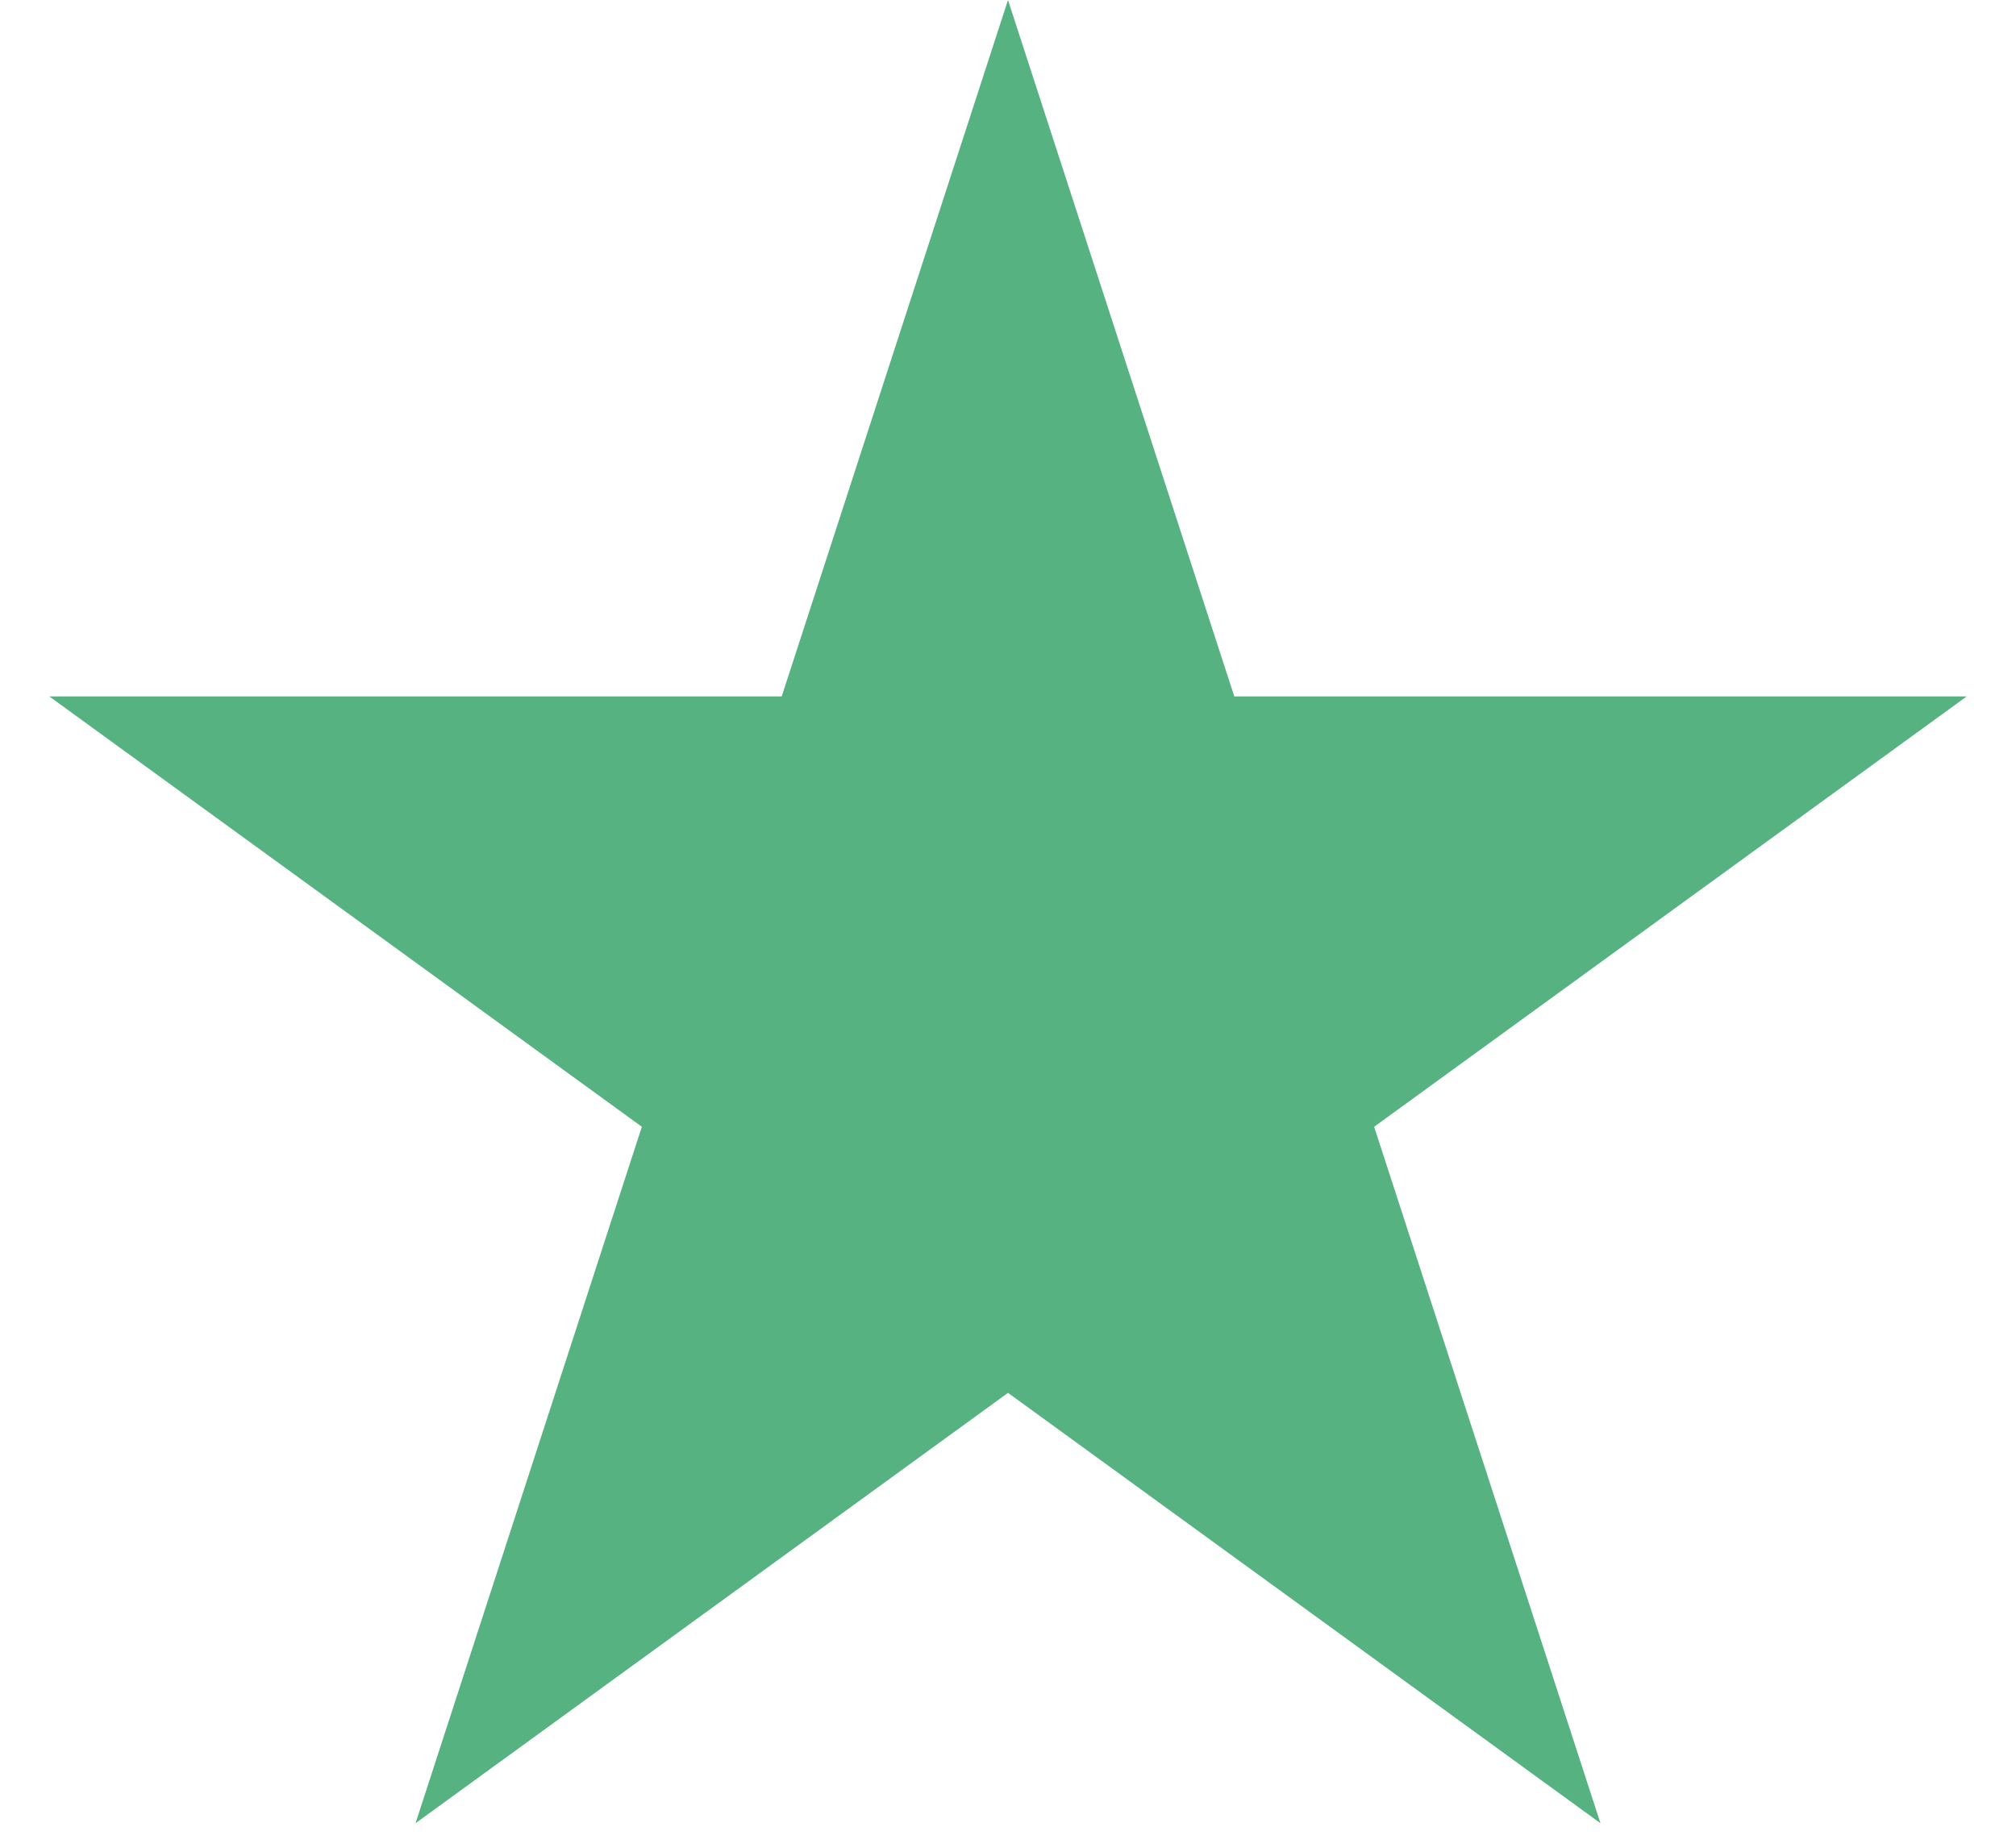
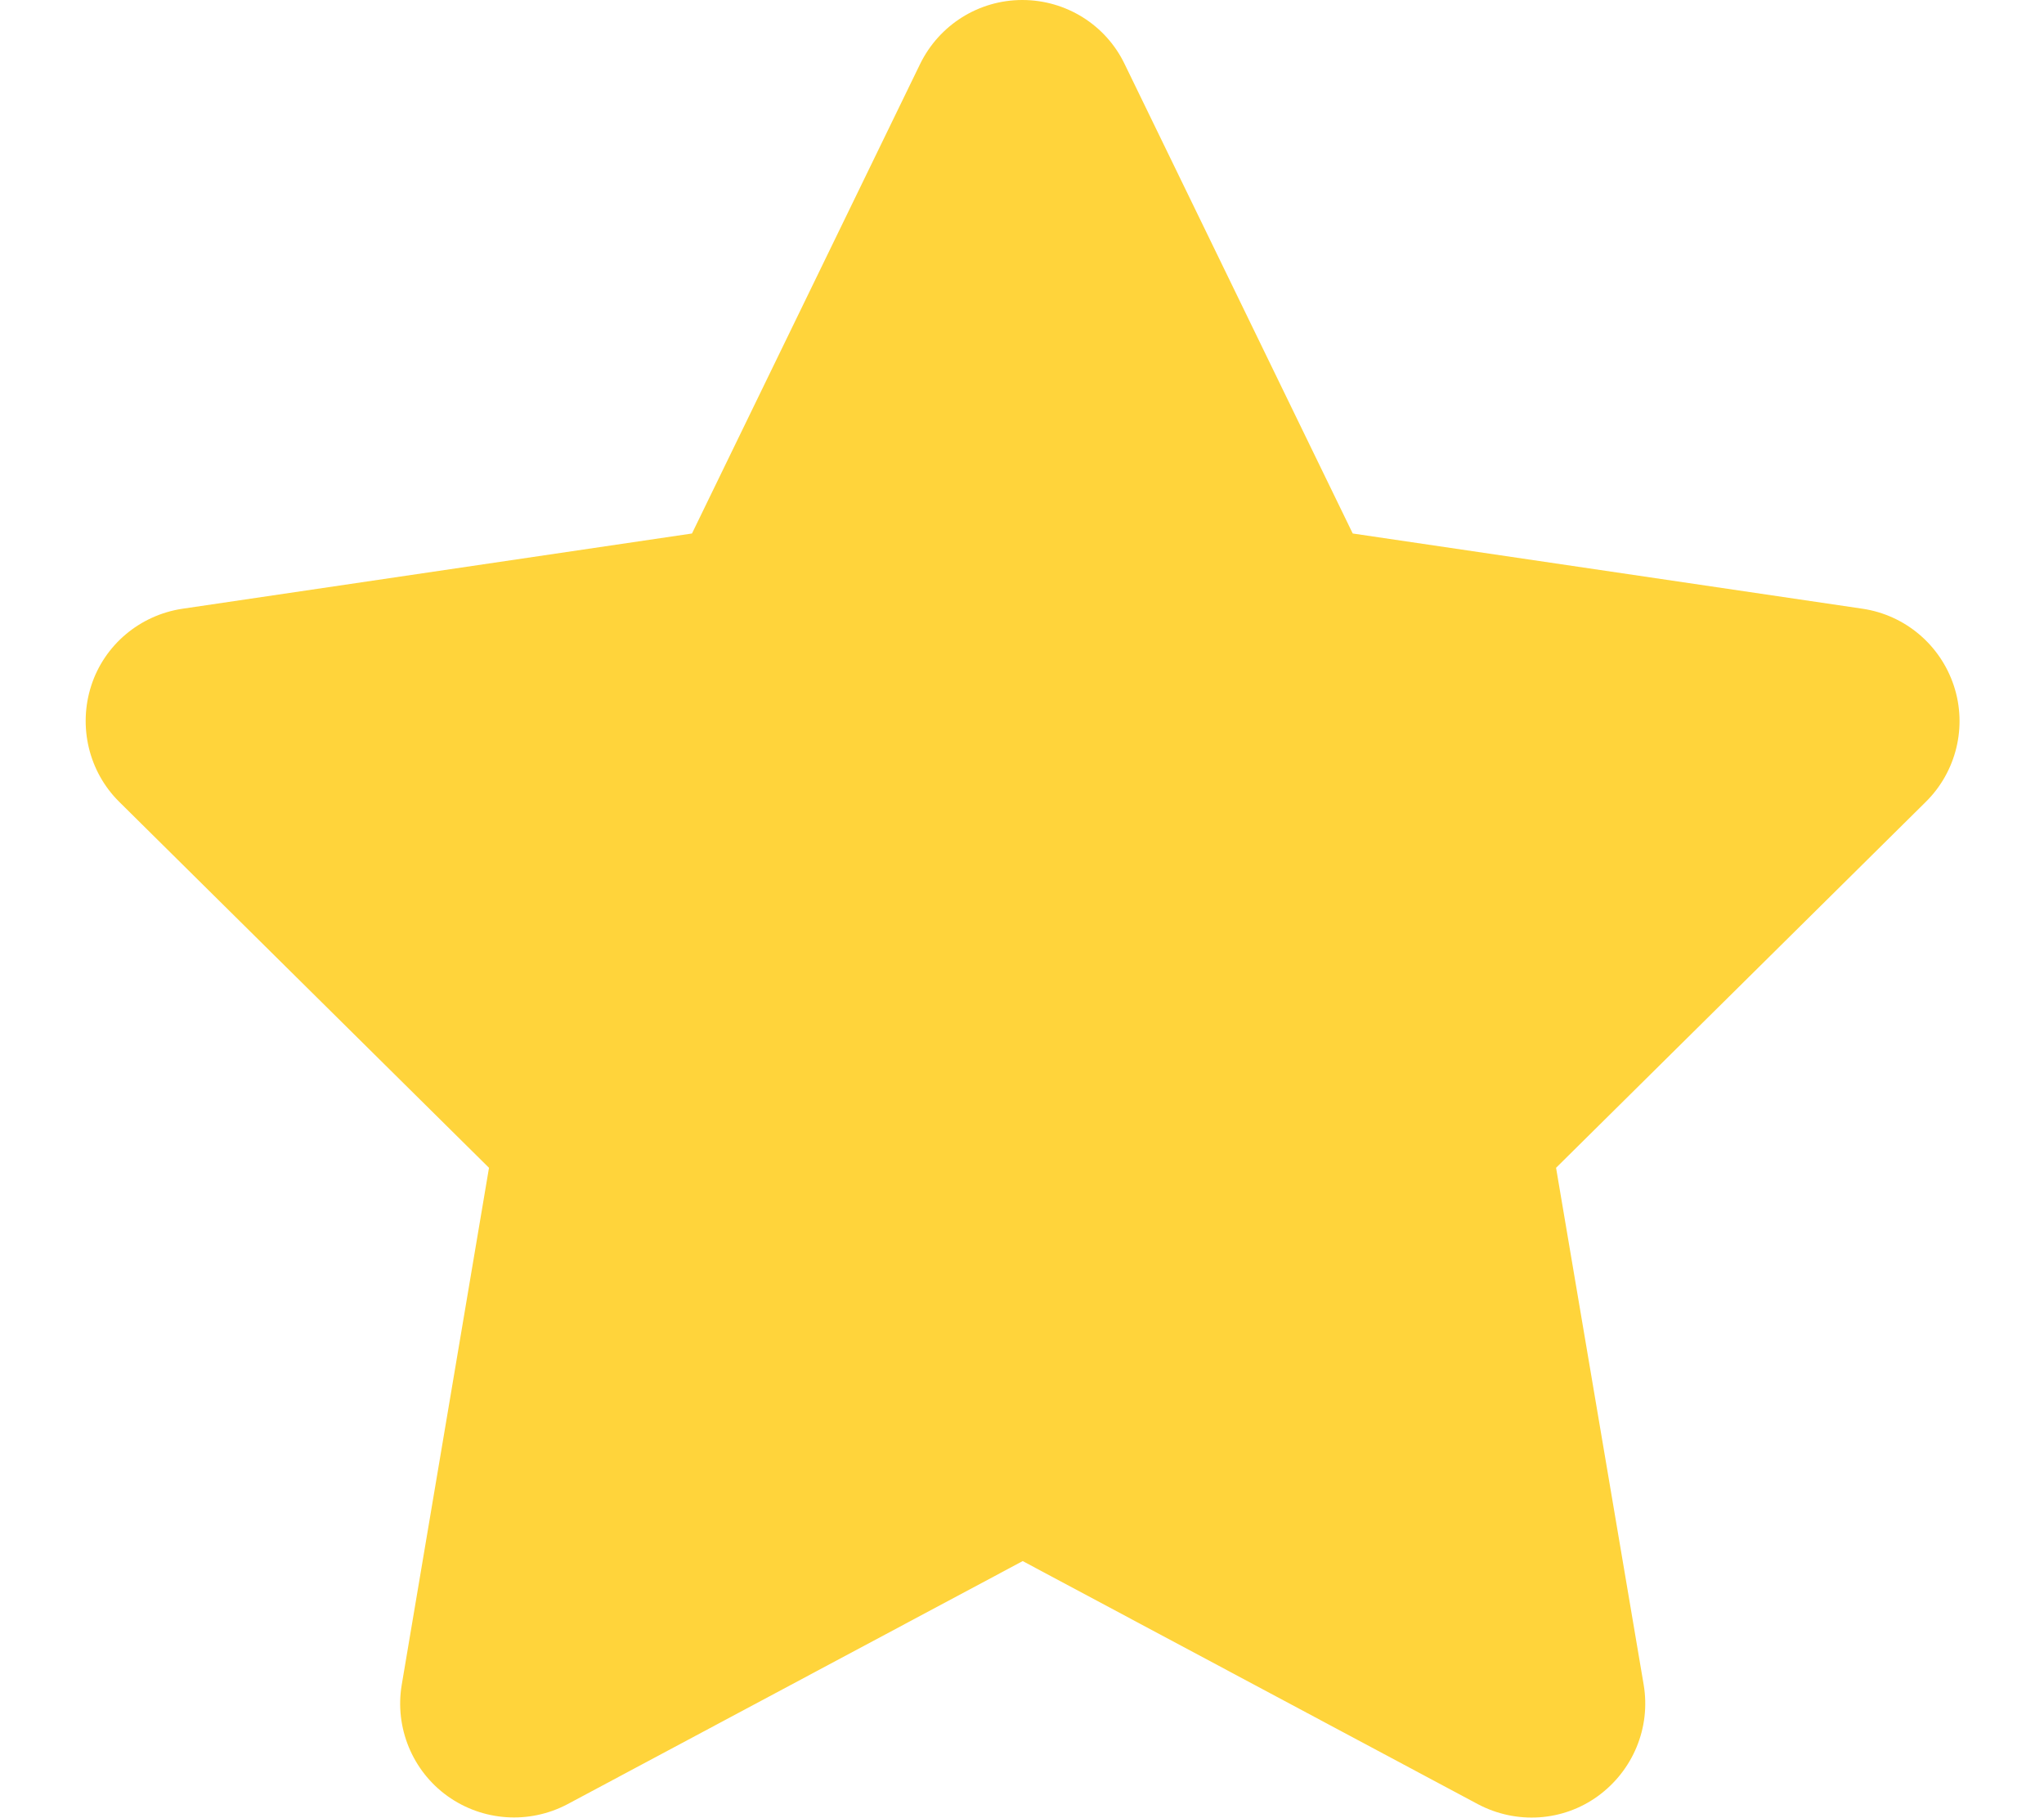
- <svg xmlns="http://www.w3.org/2000/svg" width="24" height="22" viewBox="0 0 24 22" fill="none">
-   <path d="M12 0L14.694 8.292H23.413L16.359 13.416L19.053 21.708L12 16.584L4.947 21.708L7.641 13.416L0.587 8.292H9.306L12 0Z" fill="#56B280" />
+ <svg xmlns="http://www.w3.org/2000/svg" viewBox="0 0 576 512">
+   <path fill="#FFD43B" d="M316.9 18C311.6 7 300.4 0 288.1 0s-23.4 7-28.8 18L195 150.3 51.4 171.5c-12 1.8-22 10.2-25.7 21.7s-.7 24.2 7.9 32.7L137.8 329 113.2 474.7c-2 12 3 24.2 12.9 31.3s23 8 33.8 2.3l128.3-68.5 128.3 68.5c10.8 5.7 23.9 4.9 33.8-2.3s14.9-19.3 12.9-31.3L438.5 329 542.7 225.9c8.6-8.5 11.7-21.2 7.9-32.7s-13.7-19.9-25.7-21.7L381.2 150.3 316.9 18z" />
</svg>
